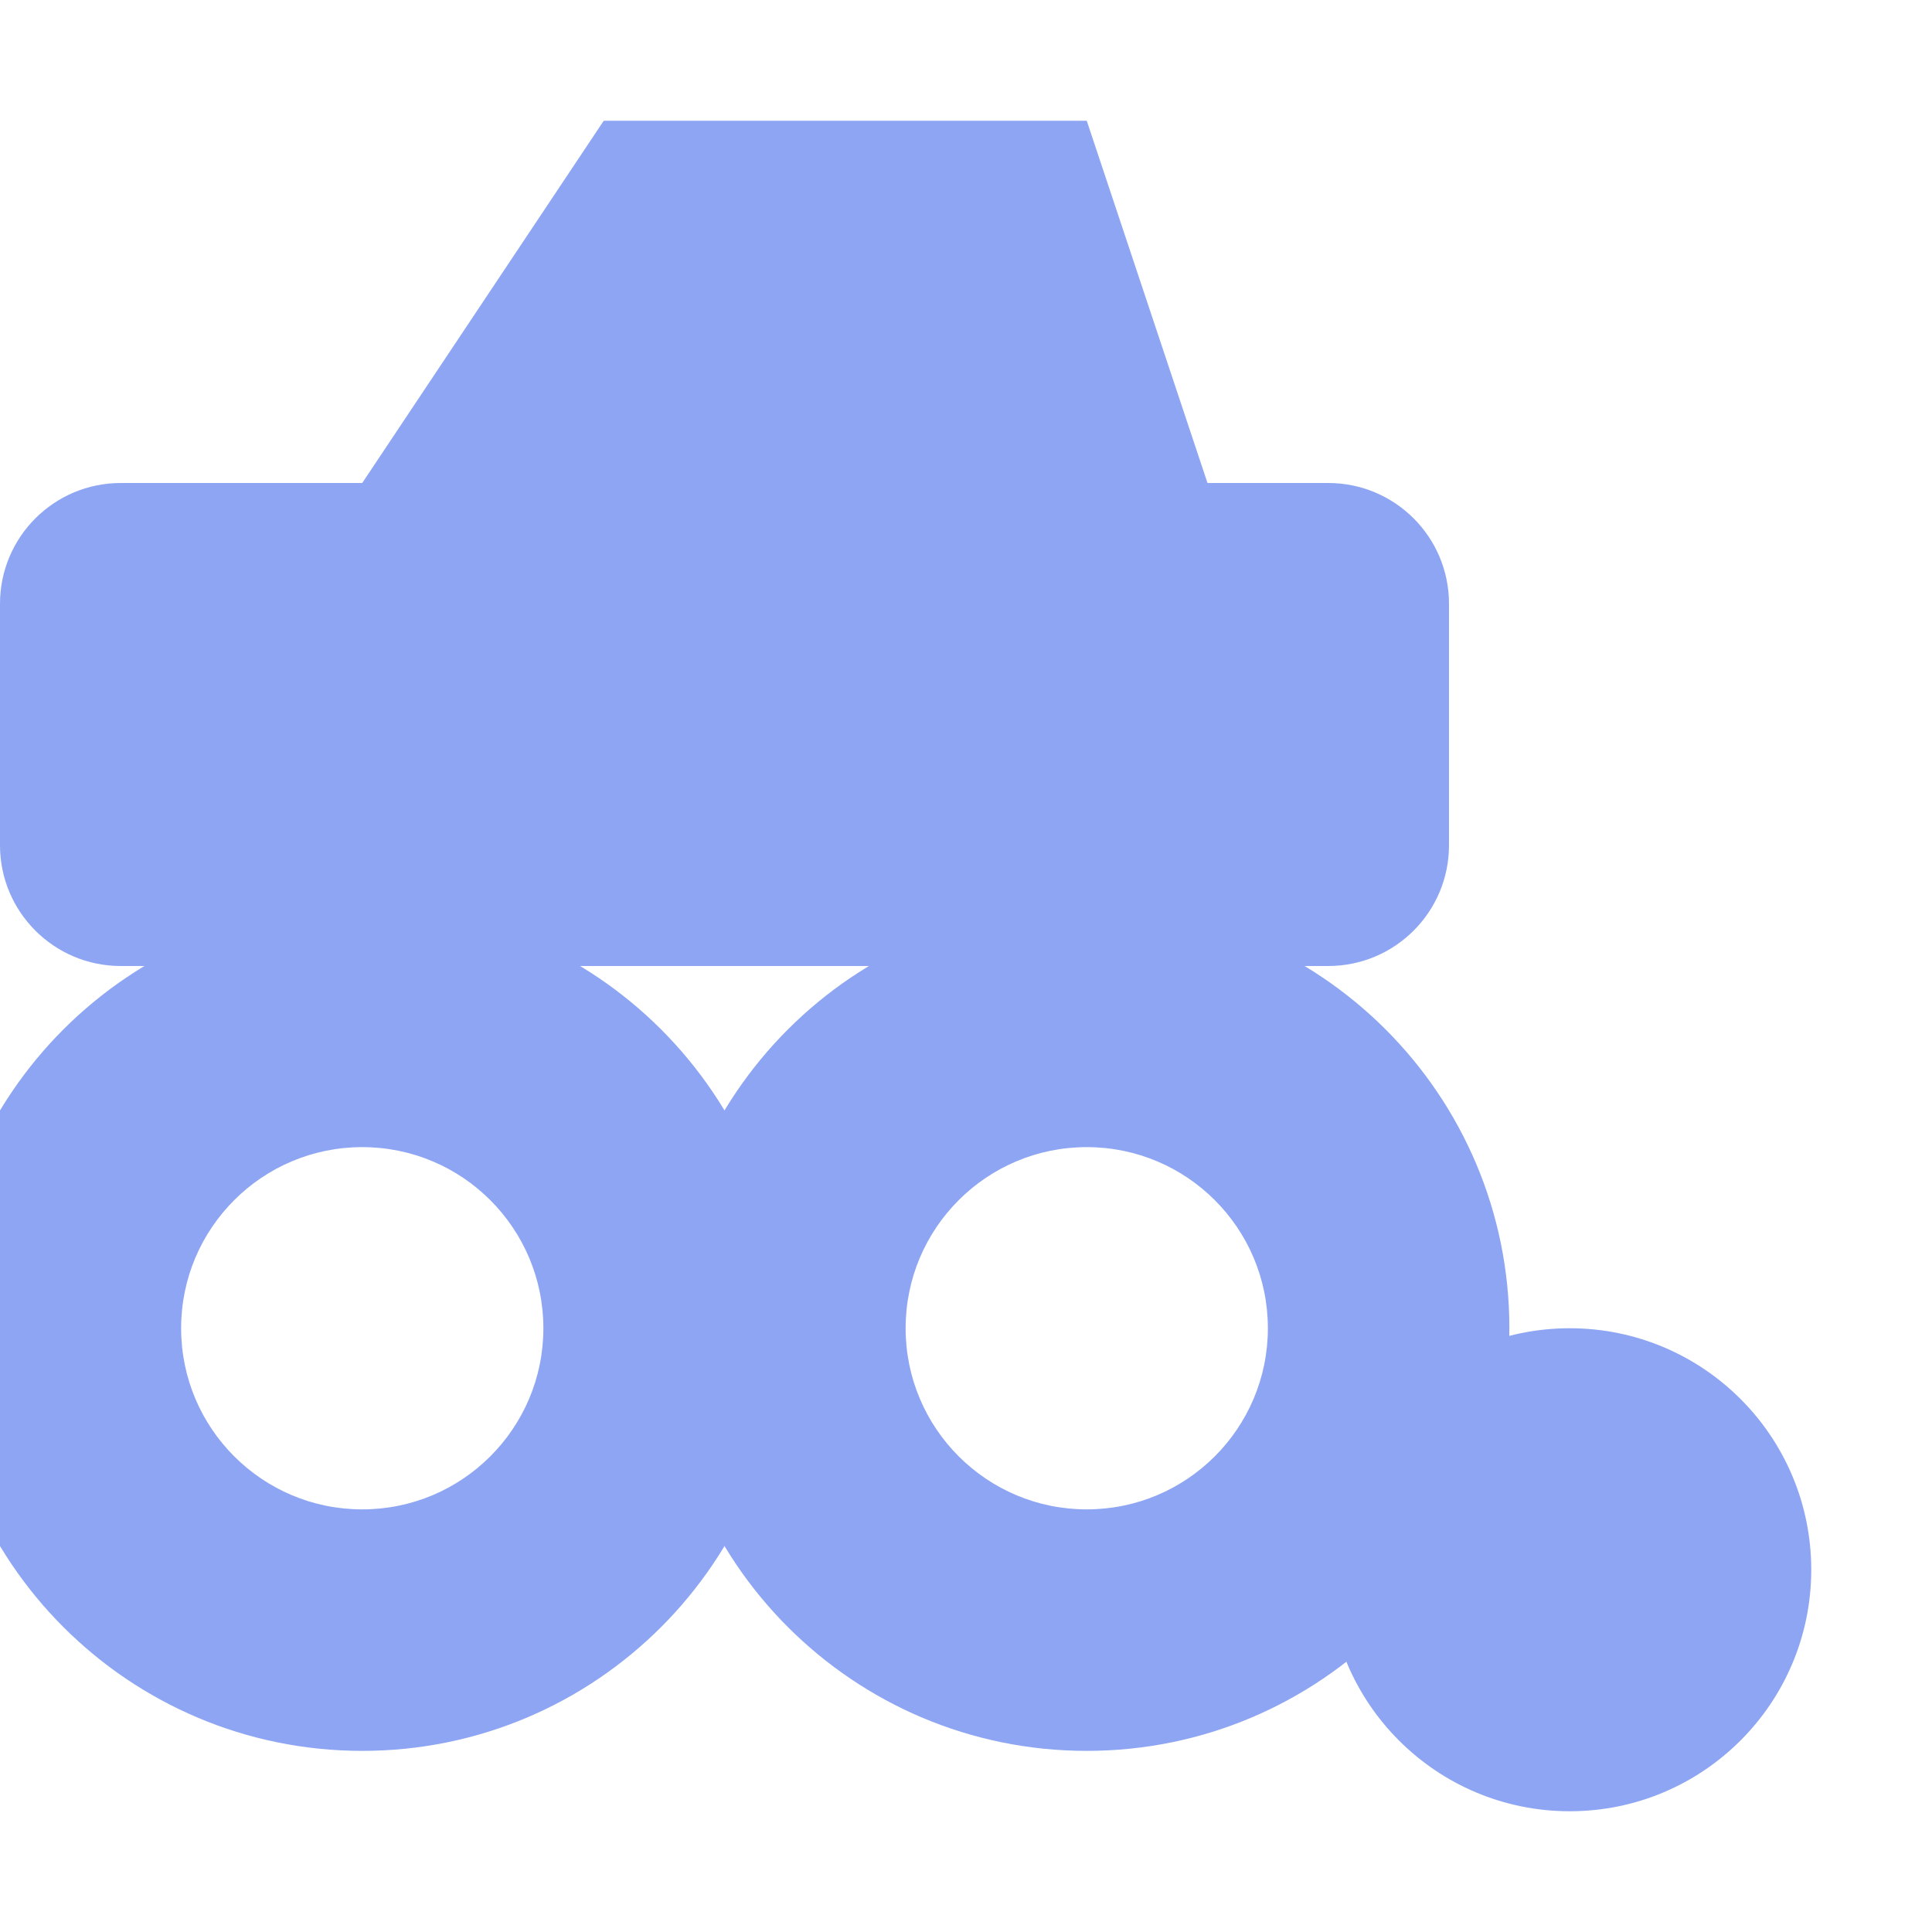
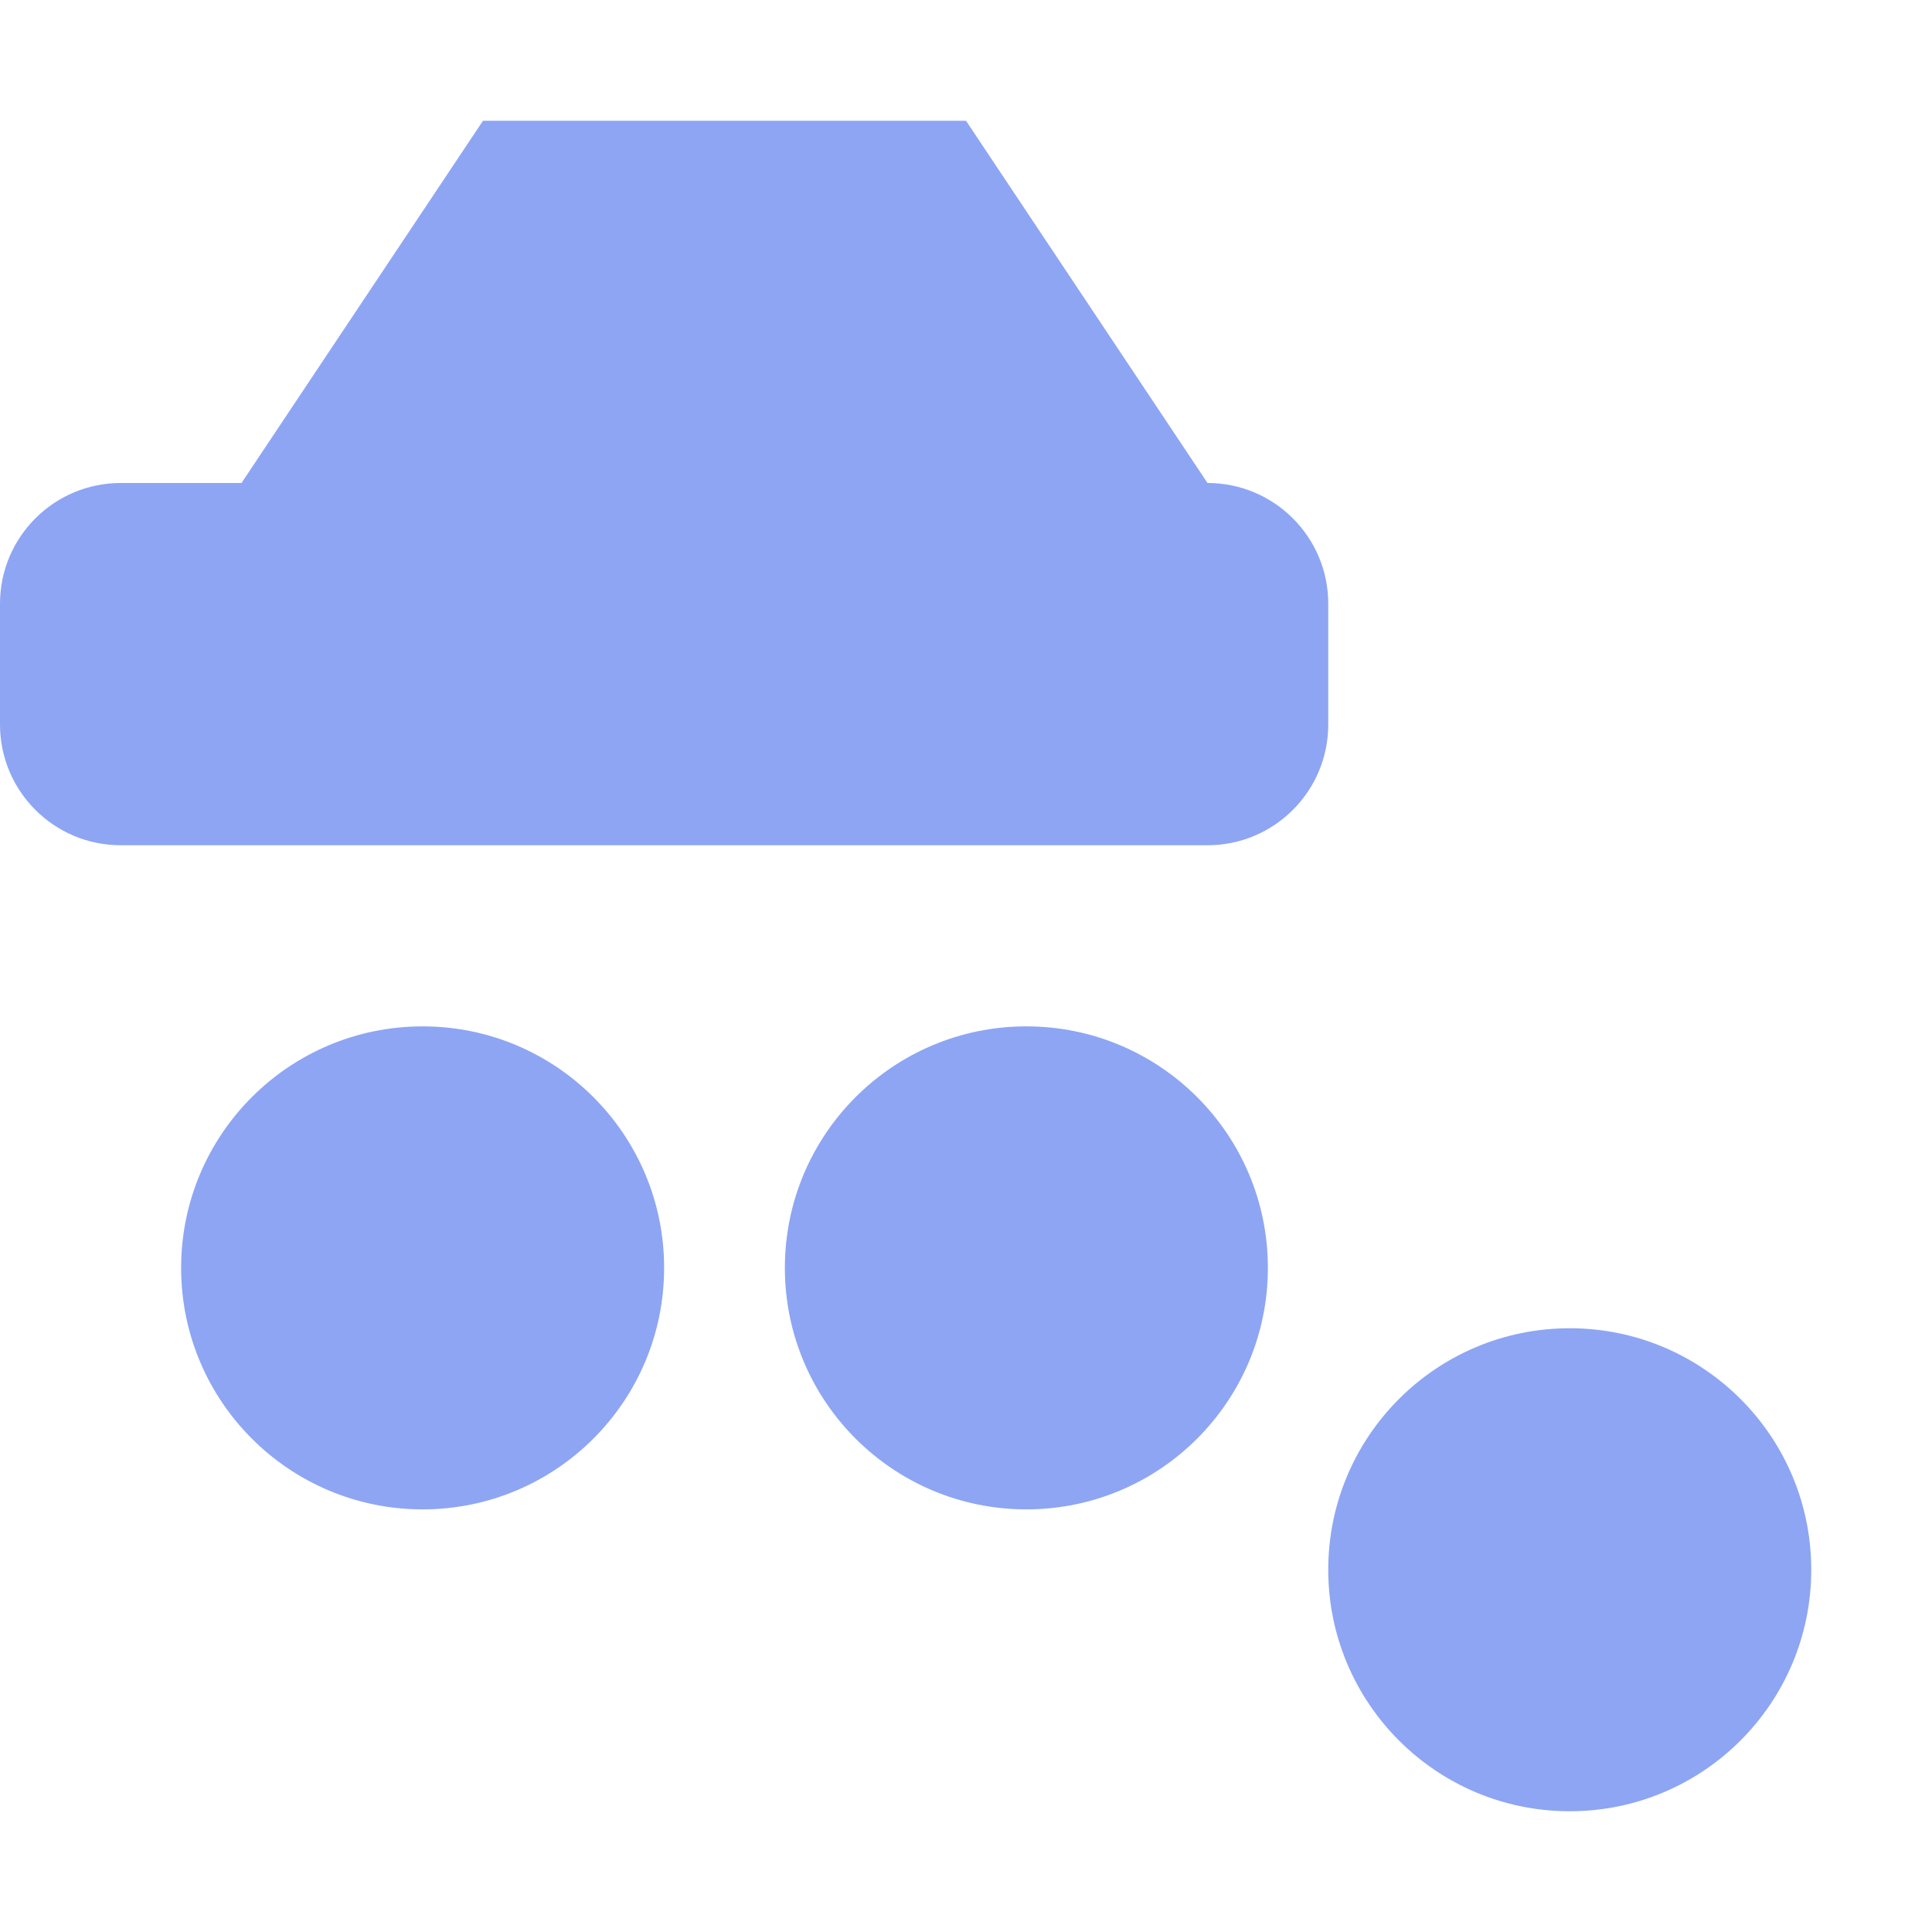
<svg xmlns="http://www.w3.org/2000/svg" width="16" height="16" viewBox="0 0 16 16">
-   <rect x="0" y="4" width="12" height="4" rx="1" fill="#8da5f3" />
-   <path fill="#8da5f3" d="M3 4L5 1L9 1L10 4z" />
-   <path fill-rule="evenodd" fill="#8da5f3" d="M-0.5 11a3.5 3.5 0 1 0 7 0a3.5 3.5 0 1 0 -7 0zM1.5 11a1.5 1.5 0 1 0 3 0a1.5 1.5 0 1 0 -3 0z" />
-   <path fill-rule="evenodd" fill="#8da5f3" d="M5.5 11a3.5 3.5 0 1 0 7 0a3.5 3.5 0 1 0 -7 0zM7.5 11a1.5 1.5 0 1 0 3 0a1.5 1.5 0 1 0 -3 0z" />
+   <rect x="0" y="4" width="11" height="3" rx="1" fill="#8da5f3" />
+   <path fill="#8da5f3" d="M2 4L4 1L8 1L10 4z" />
+   <circle cx="3.5" cy="10.5" r="2" fill="#8da5f3" />
+   <circle cx="8.5" cy="10.5" r="2" fill="#8da5f3" />
  <circle cx="13" cy="13" r="2" fill="#8da5f3" />
</svg>
